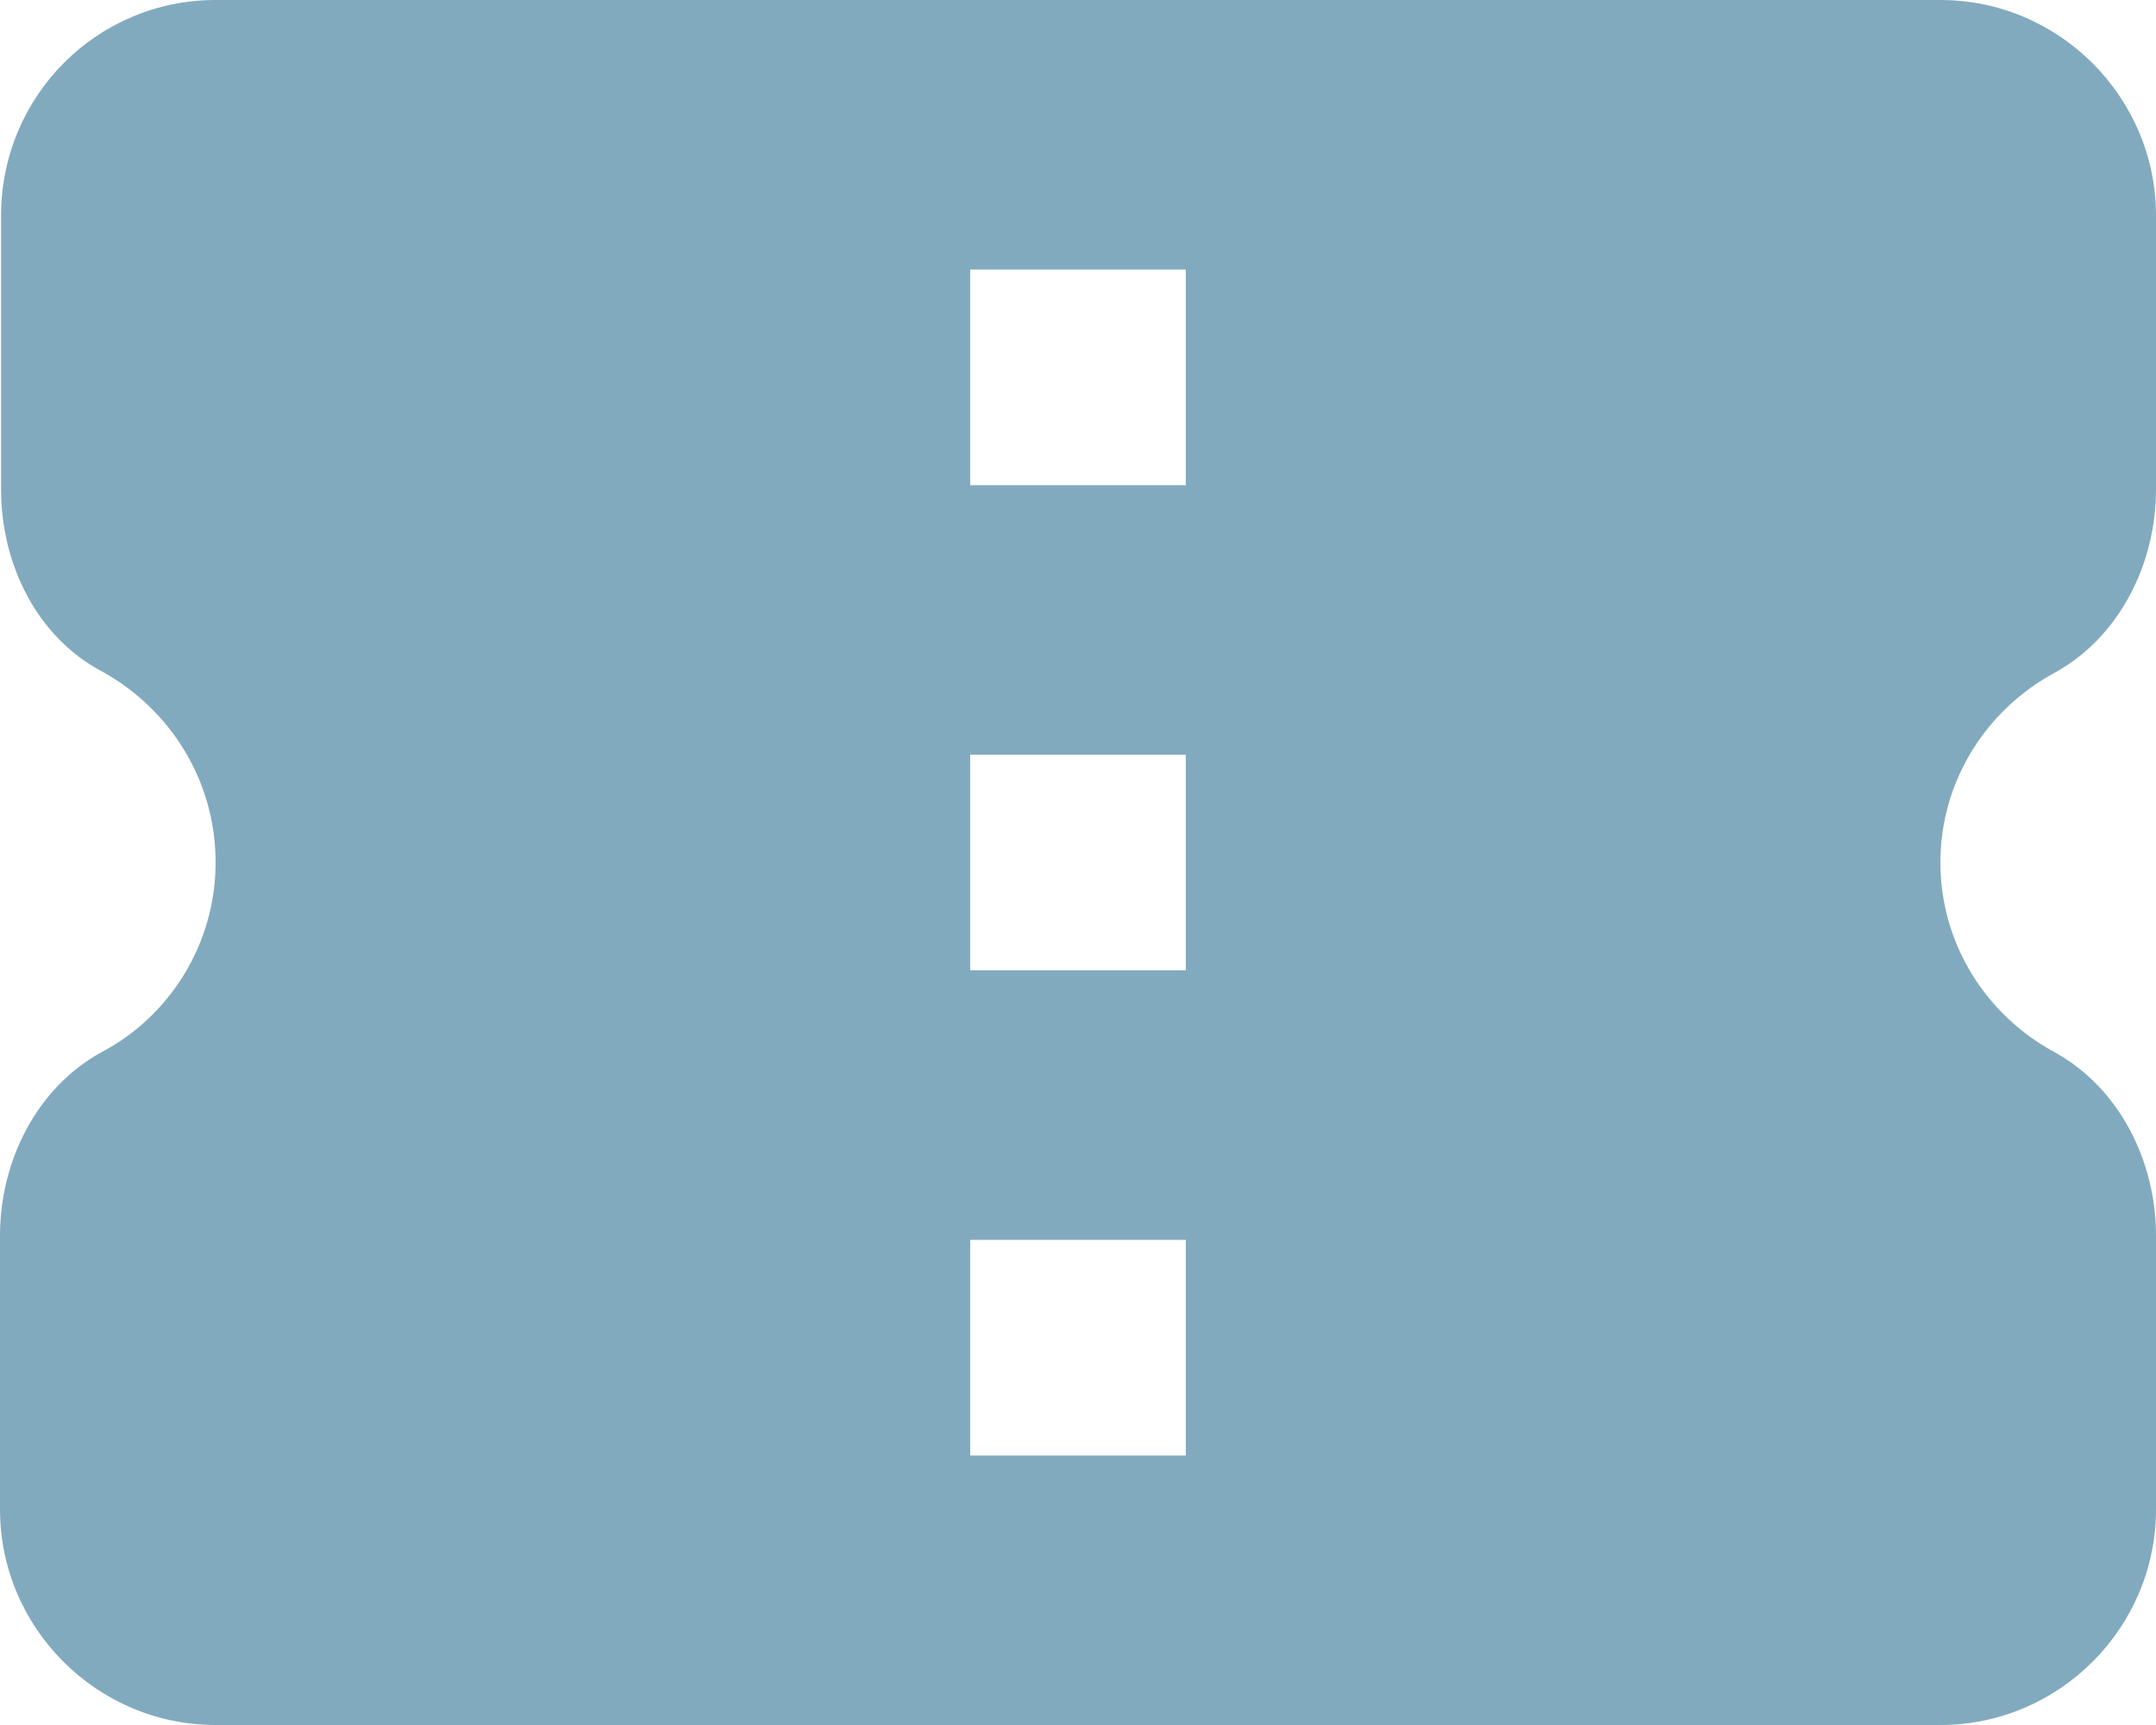
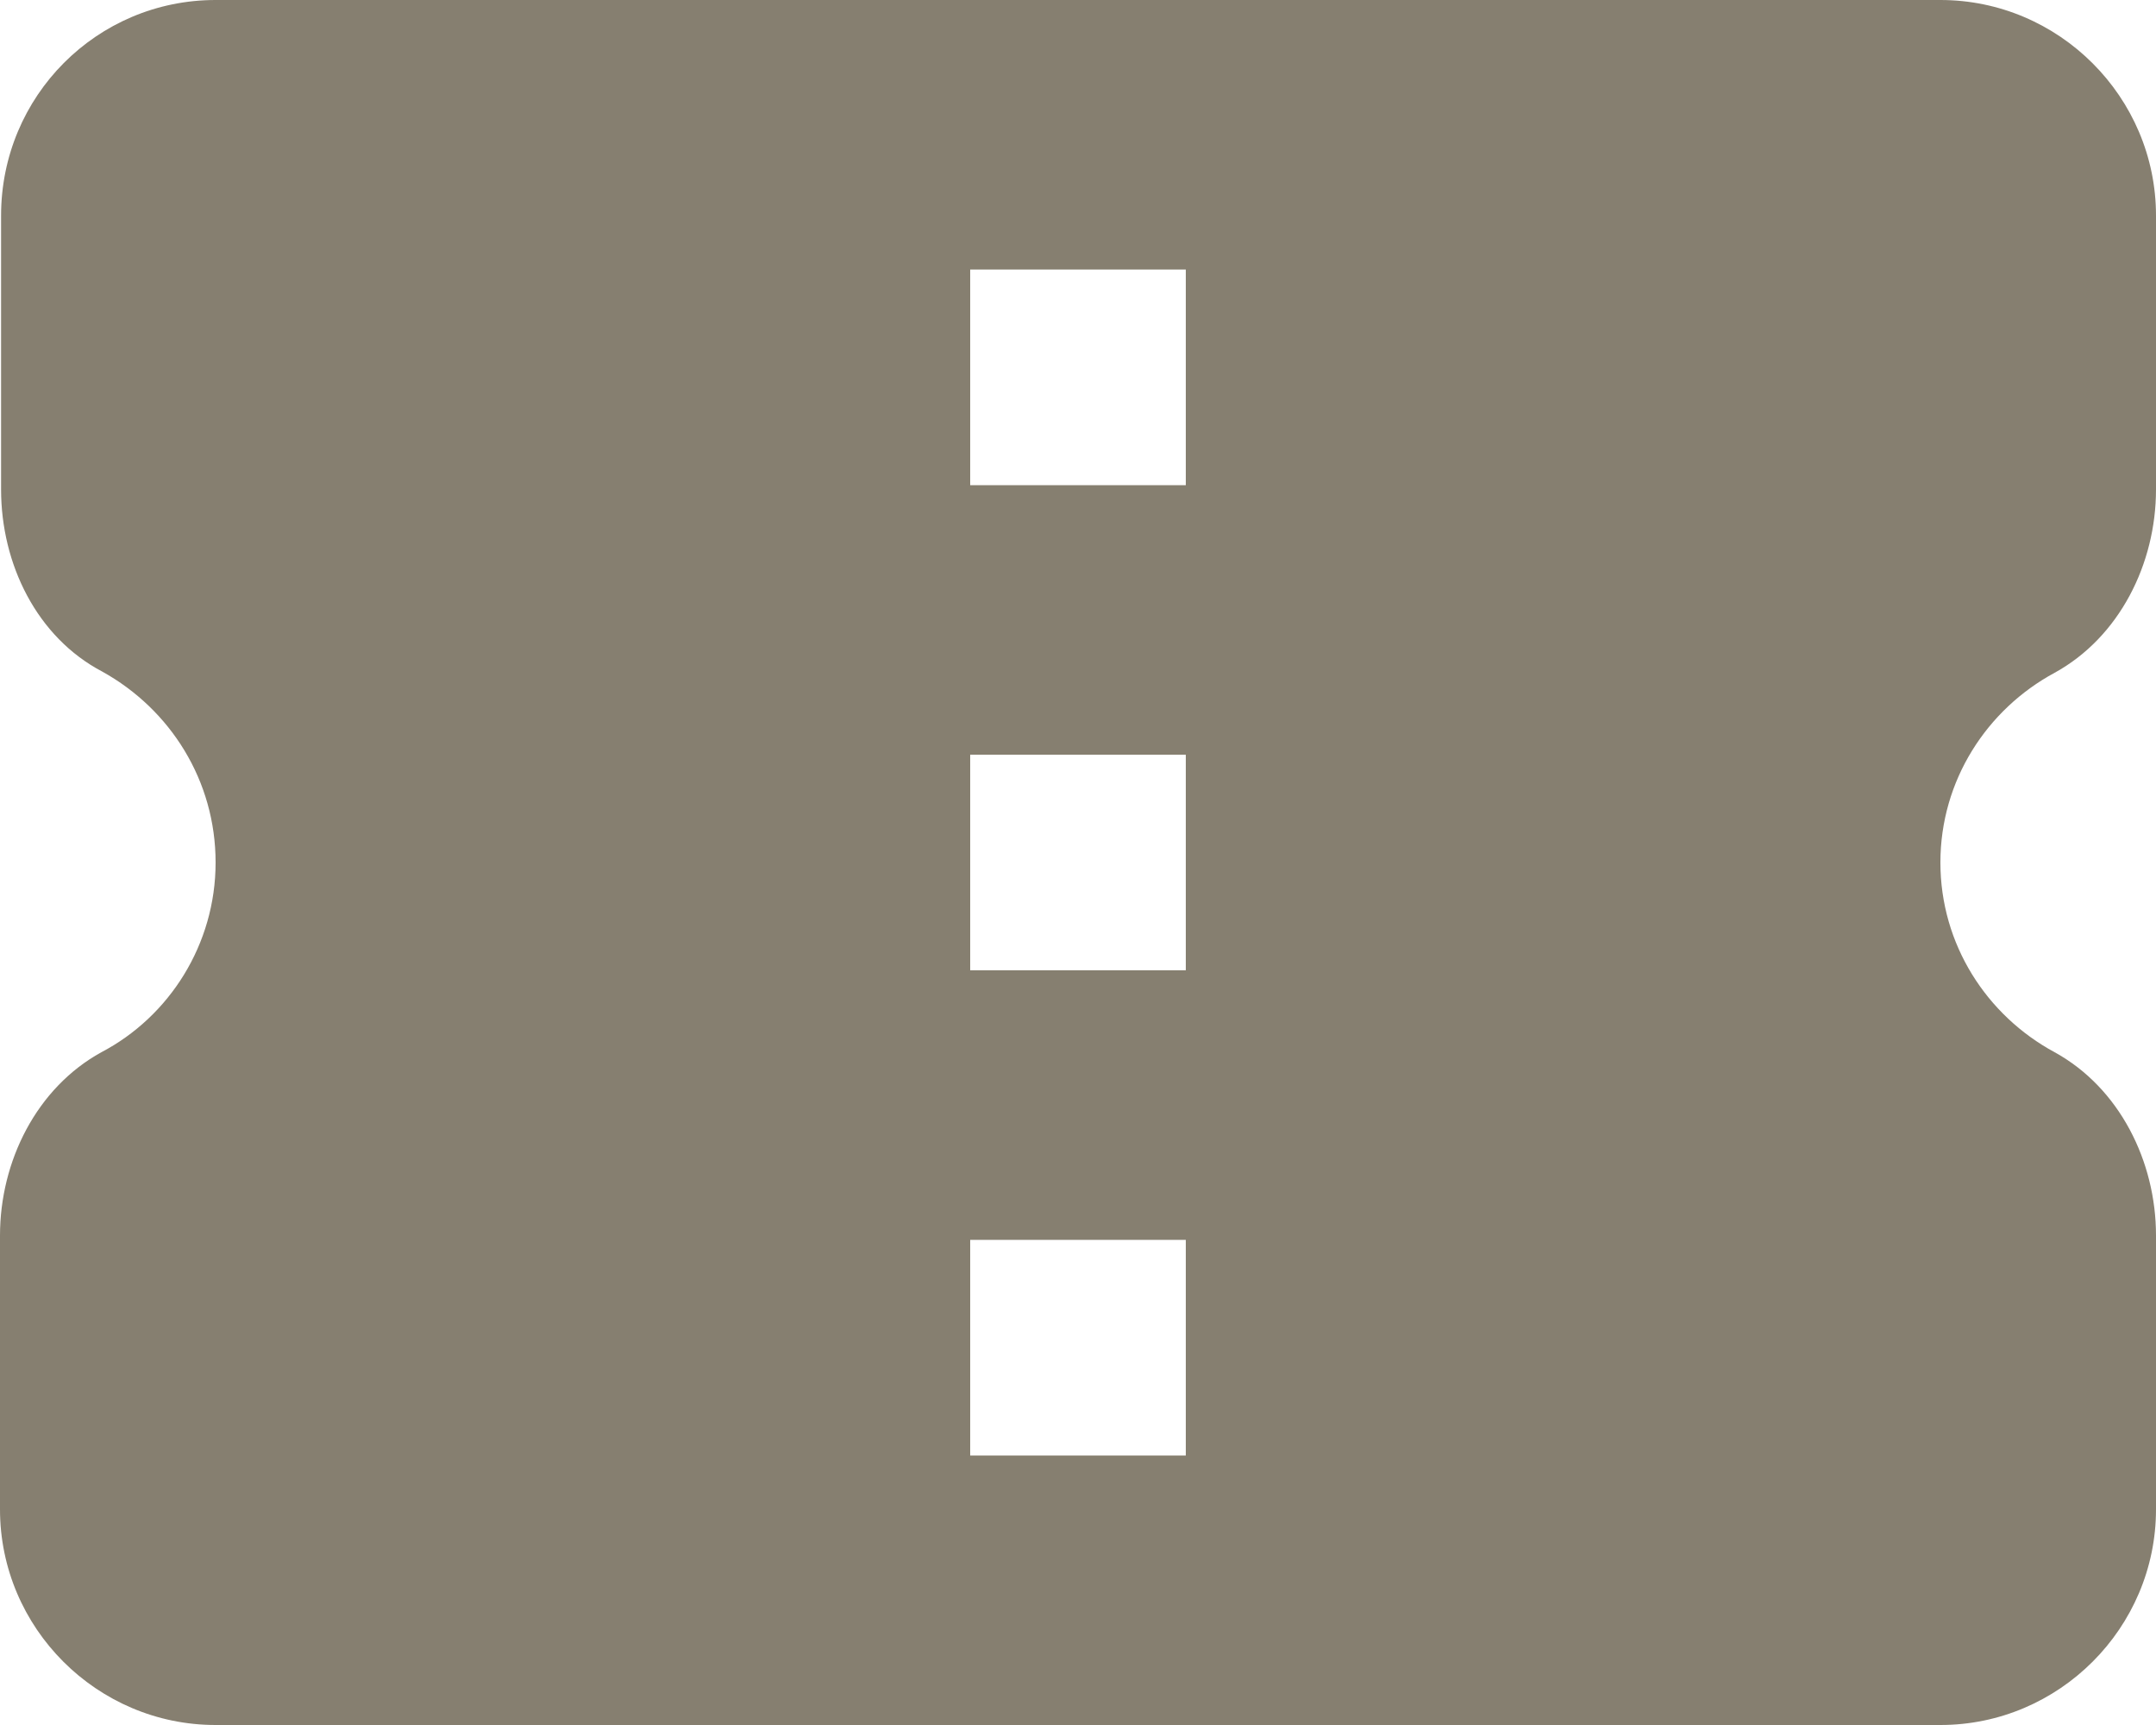
<svg xmlns="http://www.w3.org/2000/svg" width="20" height="16" viewBox="0 0 20 16" fill="none">
-   <path d="M20 4.54V2C20 0.9 19.1 0 18 0H2C0.9 0 0.01 0.89 0.01 2V4.54C0.01 5.23 0.34 5.91 0.95 6.23C1.58 6.58 2 7.24 2 8C2 8.76 1.57 9.43 0.94 9.76C0.34 10.09 0 10.77 0 11.46V14C0 15.1 0.9 16 2 16H18C19.1 16 20 15.1 20 14V11.46C20 10.77 19.66 10.09 19.06 9.76C18.43 9.42 18 8.76 18 8C18 7.24 18.43 6.58 19.06 6.24C19.66 5.91 20 5.23 20 4.54V4.54ZM11 13.5H9V11.5H11V13.5ZM11 9H9V7H11V9ZM11 4.5H9V2.5H11V4.5Z" fill="#82AABE" />
+   <path d="M20 4.54V2C20 0.9 19.1 0 18 0H2C0.9 0 0.01 0.89 0.01 2V4.54C0.01 5.23 0.34 5.91 0.95 6.23C1.58 6.58 2 7.24 2 8C2 8.76 1.57 9.43 0.94 9.76C0.34 10.09 0 10.77 0 11.46V14C0 15.1 0.9 16 2 16H18C19.1 16 20 15.1 20 14V11.46C20 10.77 19.66 10.09 19.06 9.76C18.43 9.42 18 8.76 18 8C18 7.24 18.43 6.58 19.06 6.24C19.66 5.91 20 5.23 20 4.54V4.54ZM11 13.5H9V11.5H11V13.5ZM11 9H9V7H11V9ZM11 4.5H9V2.5H11V4.5Z" fill="#867F70" />
</svg>
